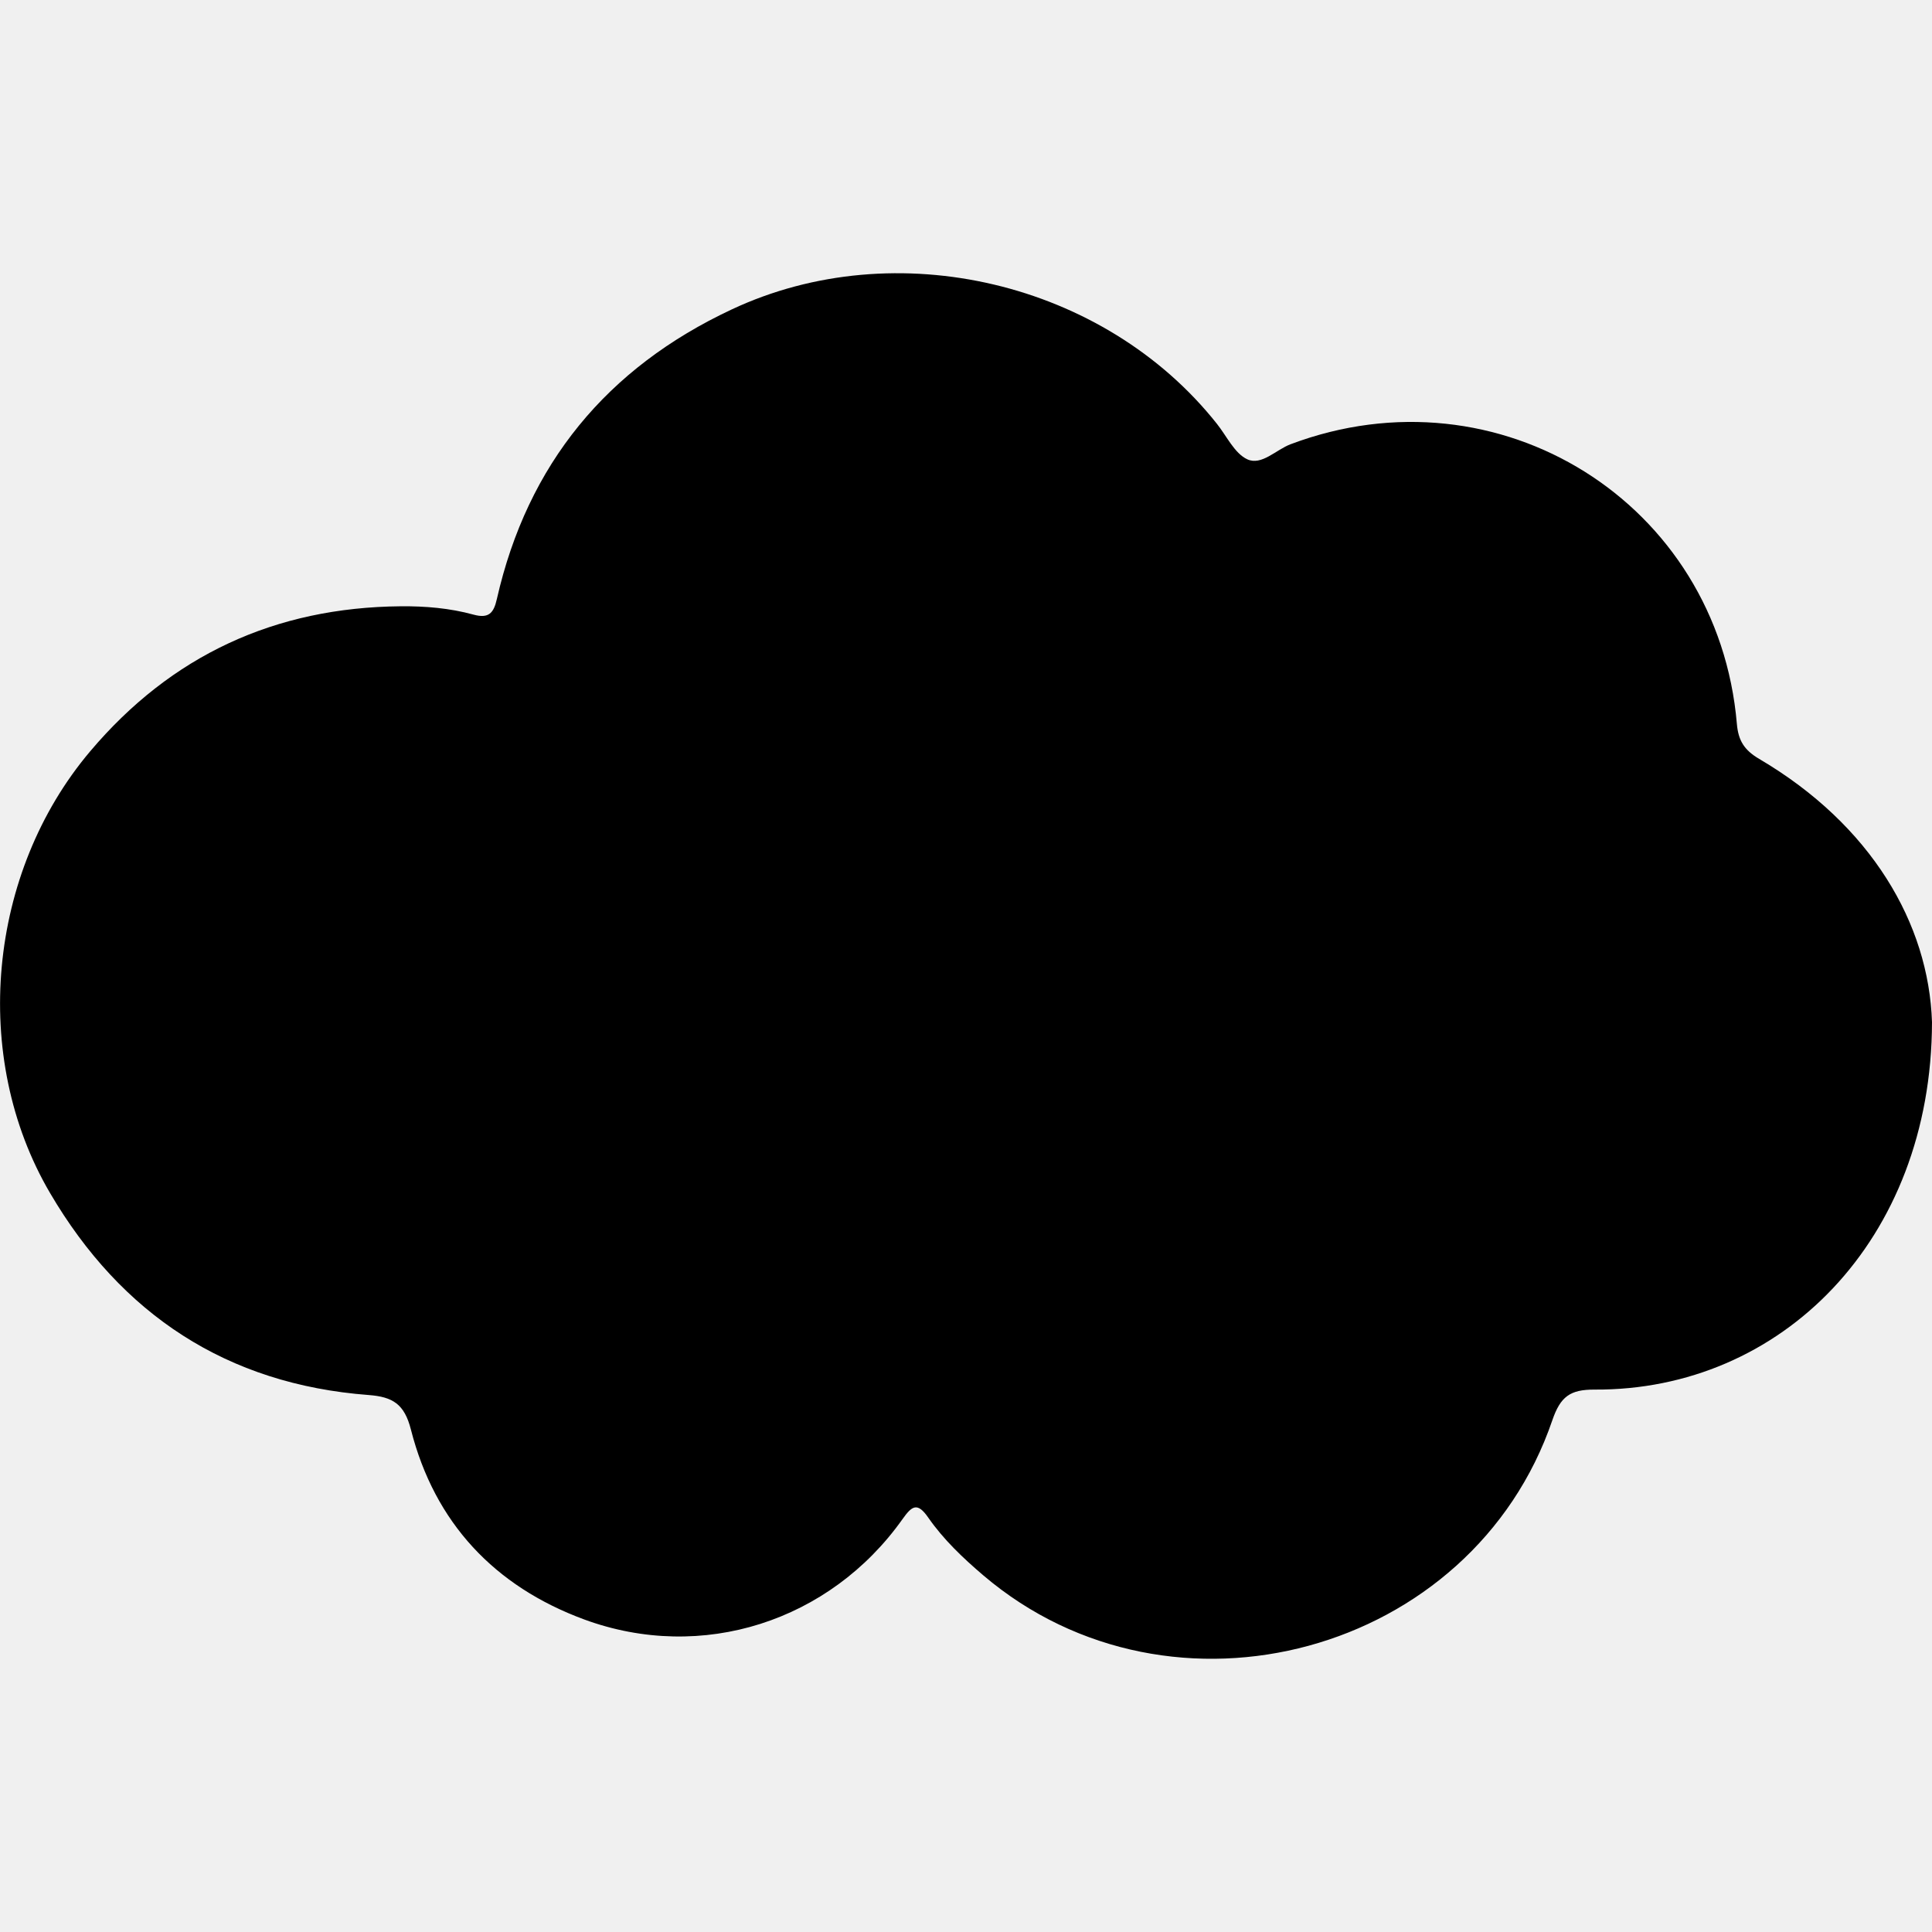
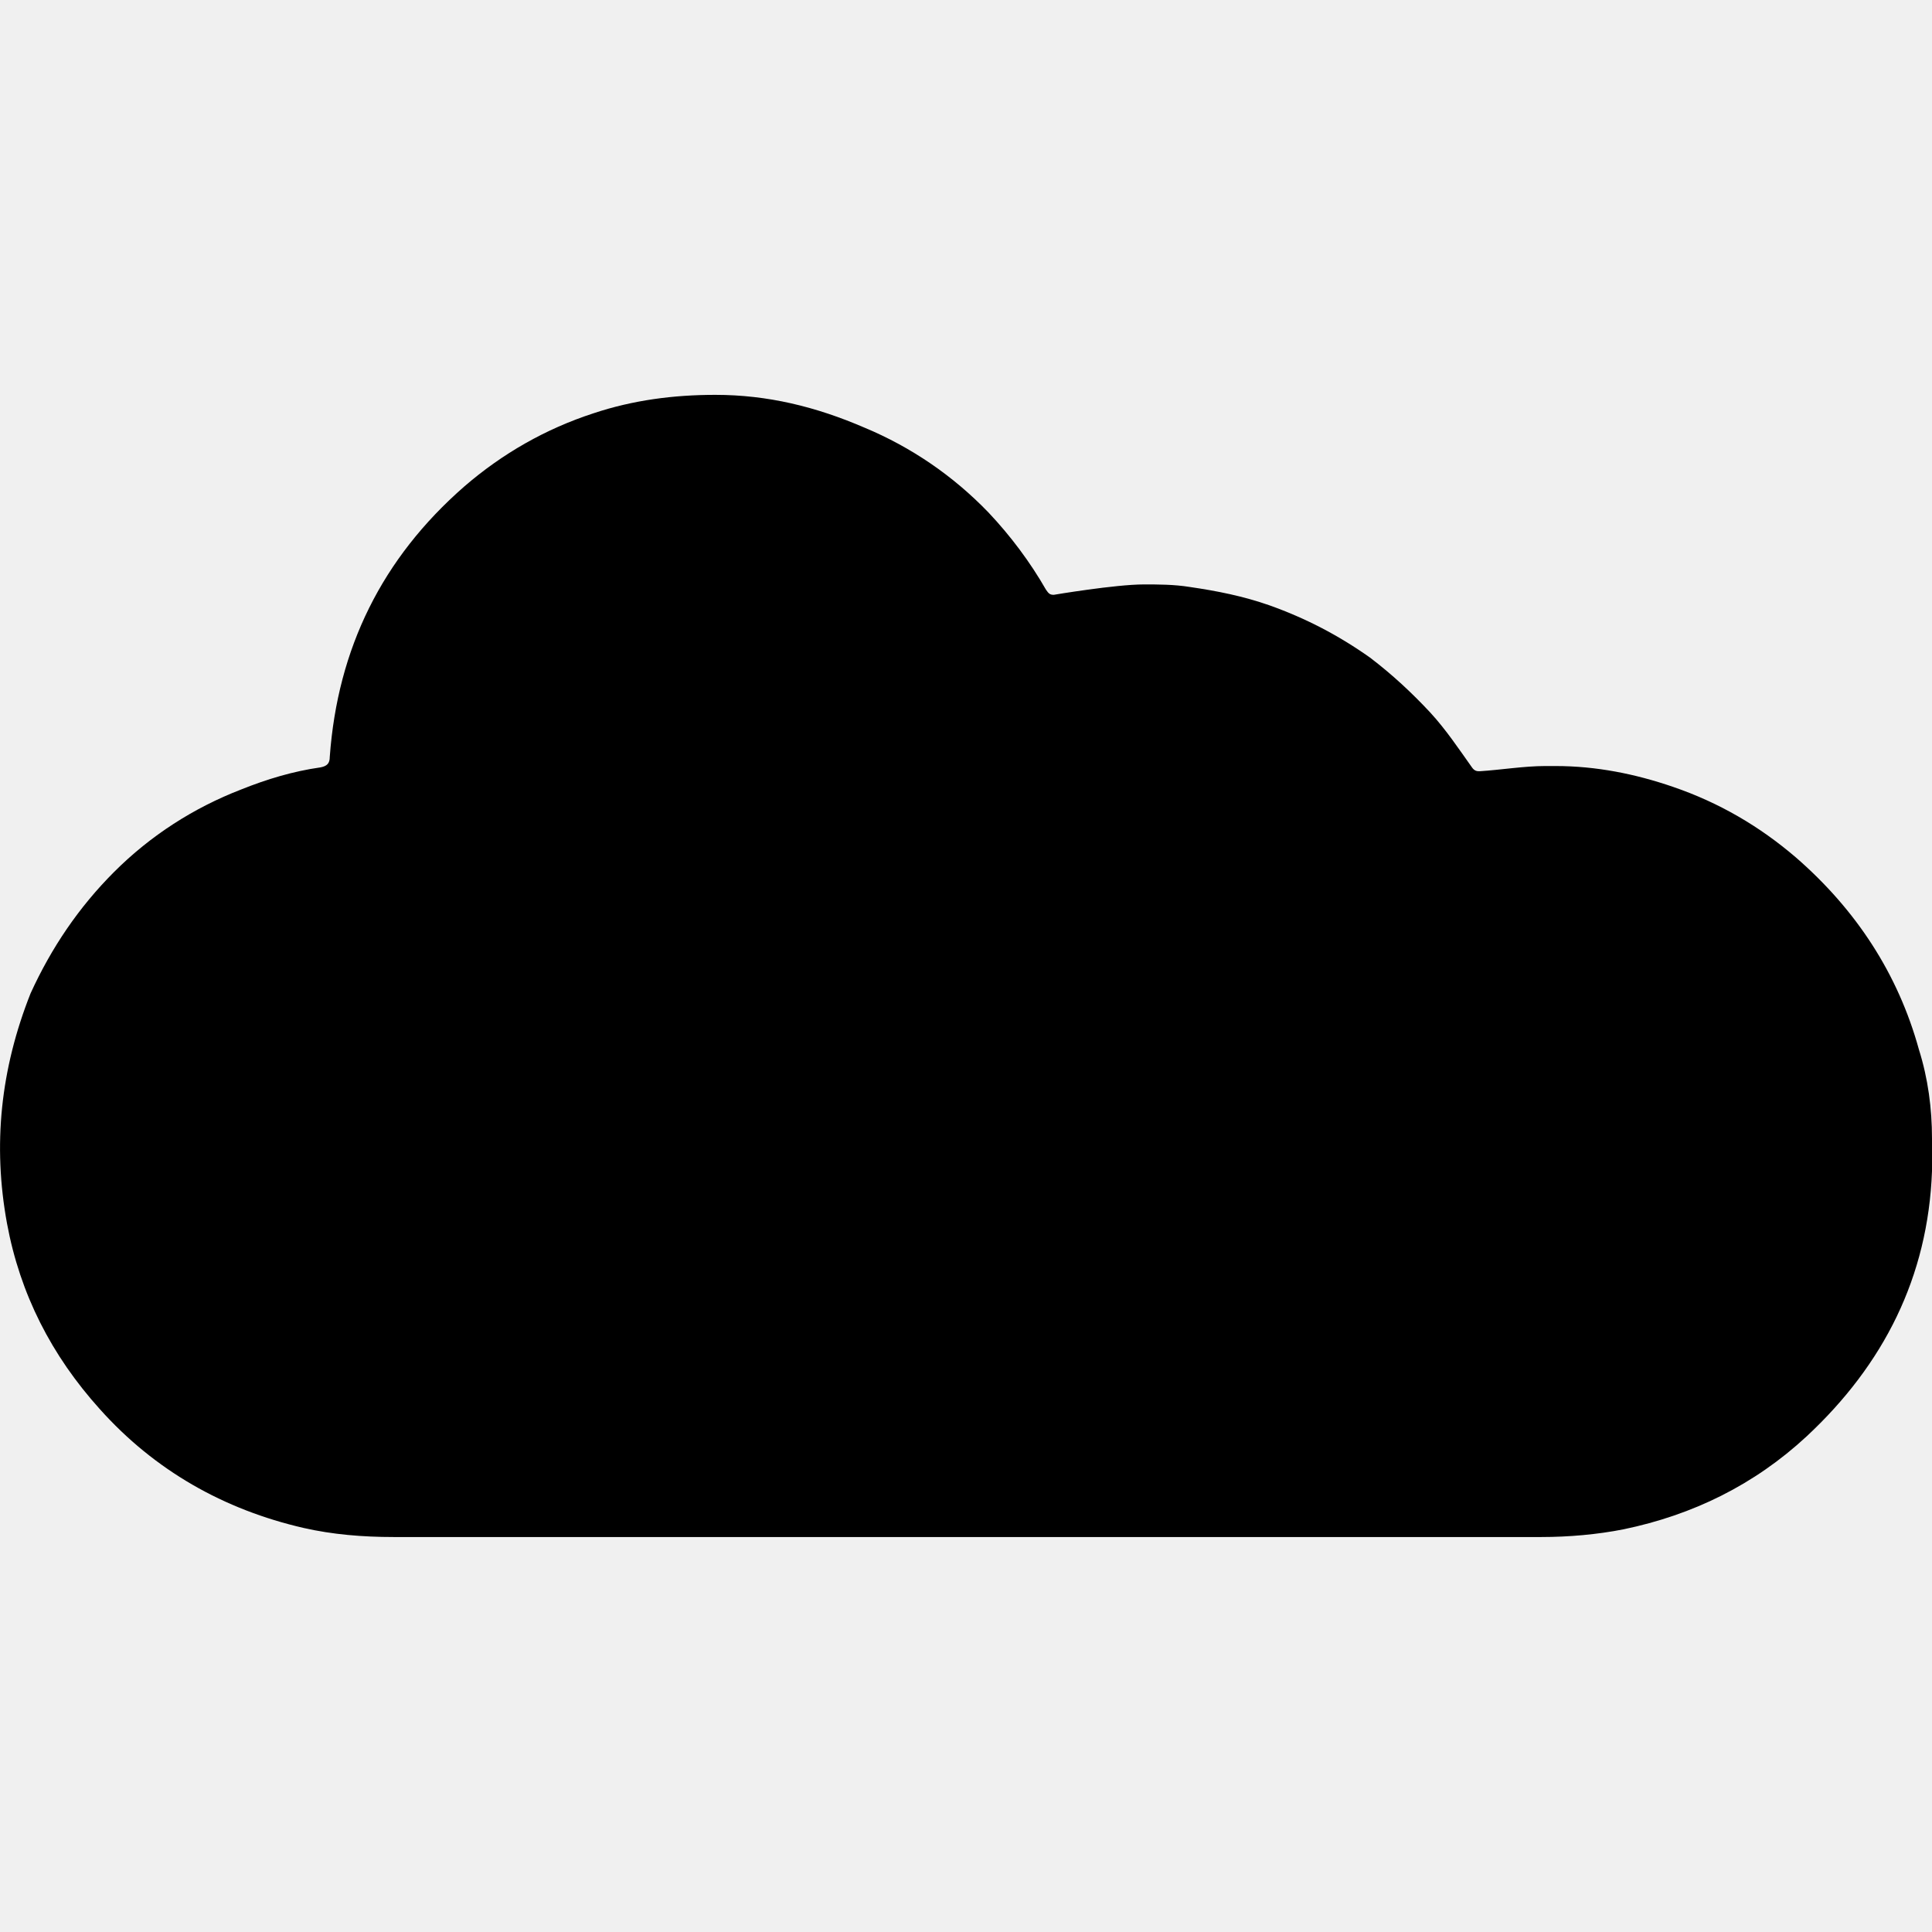
<svg xmlns="http://www.w3.org/2000/svg" width="16" height="16" viewBox="0 0 16 16" fill="none">
-   <path d="M16 8.465C15.996 10.272 14.751 11.517 13.205 11.508C13.003 11.507 12.923 11.566 12.856 11.761C12.194 13.701 9.705 14.375 8.144 13.047C7.975 12.903 7.814 12.75 7.688 12.569C7.597 12.437 7.552 12.471 7.474 12.581C6.873 13.428 5.814 13.77 4.839 13.412C4.096 13.138 3.6 12.612 3.403 11.839C3.349 11.627 3.252 11.568 3.053 11.553C1.879 11.464 1.004 10.885 0.415 9.881C-0.248 8.752 -0.1 7.224 0.746 6.223C1.418 5.427 2.279 5.03 3.318 5.021C3.52 5.019 3.725 5.036 3.921 5.09C4.049 5.125 4.089 5.076 4.115 4.96C4.369 3.843 5.026 3.047 6.059 2.563C7.42 1.924 9.147 2.335 10.078 3.51C10.16 3.613 10.224 3.755 10.33 3.804C10.448 3.858 10.568 3.724 10.688 3.679C12.413 3.029 14.228 4.164 14.384 5.995C14.396 6.131 14.443 6.211 14.569 6.285C15.497 6.831 15.973 7.649 16 8.465H16Z" fill="black" />
+   <g clip-path="url(#clip0_763_28882)">
+     <path d="M5.924 3.27C5.577 3.27 5.242 3.314 4.917 3.422C4.517 3.552 4.16 3.757 3.846 4.028C3.164 4.623 2.796 5.37 2.731 6.268C2.731 6.322 2.709 6.344 2.655 6.355C2.428 6.387 2.212 6.452 1.995 6.539C1.605 6.69 1.248 6.918 0.945 7.221C0.653 7.513 0.426 7.848 0.253 8.227C0.004 8.855 -0.061 9.483 0.058 10.132C0.166 10.716 0.426 11.225 0.826 11.669C1.281 12.178 1.854 12.502 2.515 12.654C2.753 12.708 3.002 12.729 3.261 12.729C4.073 12.729 4.885 12.729 5.697 12.729C6.465 12.729 7.233 12.729 7.991 12.729C8.868 12.729 9.755 12.729 10.632 12.729C11.346 12.729 12.06 12.729 12.764 12.729C12.991 12.729 13.229 12.708 13.446 12.665C14.019 12.546 14.528 12.297 14.961 11.896C15.6 11.301 15.967 10.576 16 9.699C16 9.613 16 9.526 16 9.429C16 9.18 15.967 8.931 15.892 8.693C15.719 8.065 15.372 7.535 14.874 7.102C14.571 6.842 14.236 6.647 13.857 6.517C13.543 6.409 13.219 6.344 12.883 6.344C12.851 6.344 12.829 6.344 12.796 6.344C12.623 6.344 12.428 6.376 12.255 6.387C12.234 6.387 12.212 6.387 12.19 6.355C12.082 6.203 11.974 6.041 11.844 5.9C11.693 5.738 11.53 5.586 11.346 5.446C11.086 5.262 10.816 5.121 10.513 5.013C10.296 4.937 10.08 4.894 9.853 4.861C9.723 4.84 9.593 4.84 9.474 4.84C9.236 4.84 8.727 4.926 8.727 4.926C8.694 4.926 8.684 4.915 8.662 4.883C8.532 4.656 8.37 4.439 8.186 4.244C7.894 3.941 7.547 3.703 7.158 3.541C6.757 3.368 6.357 3.27 5.924 3.27Z" fill="black" />
+   </g>
+   <defs>
+     <clipPath id="clip0_763_28882">
+       <rect width="16" height="16" fill="white" />
+     </clipPath>
+   </defs>
</svg>
